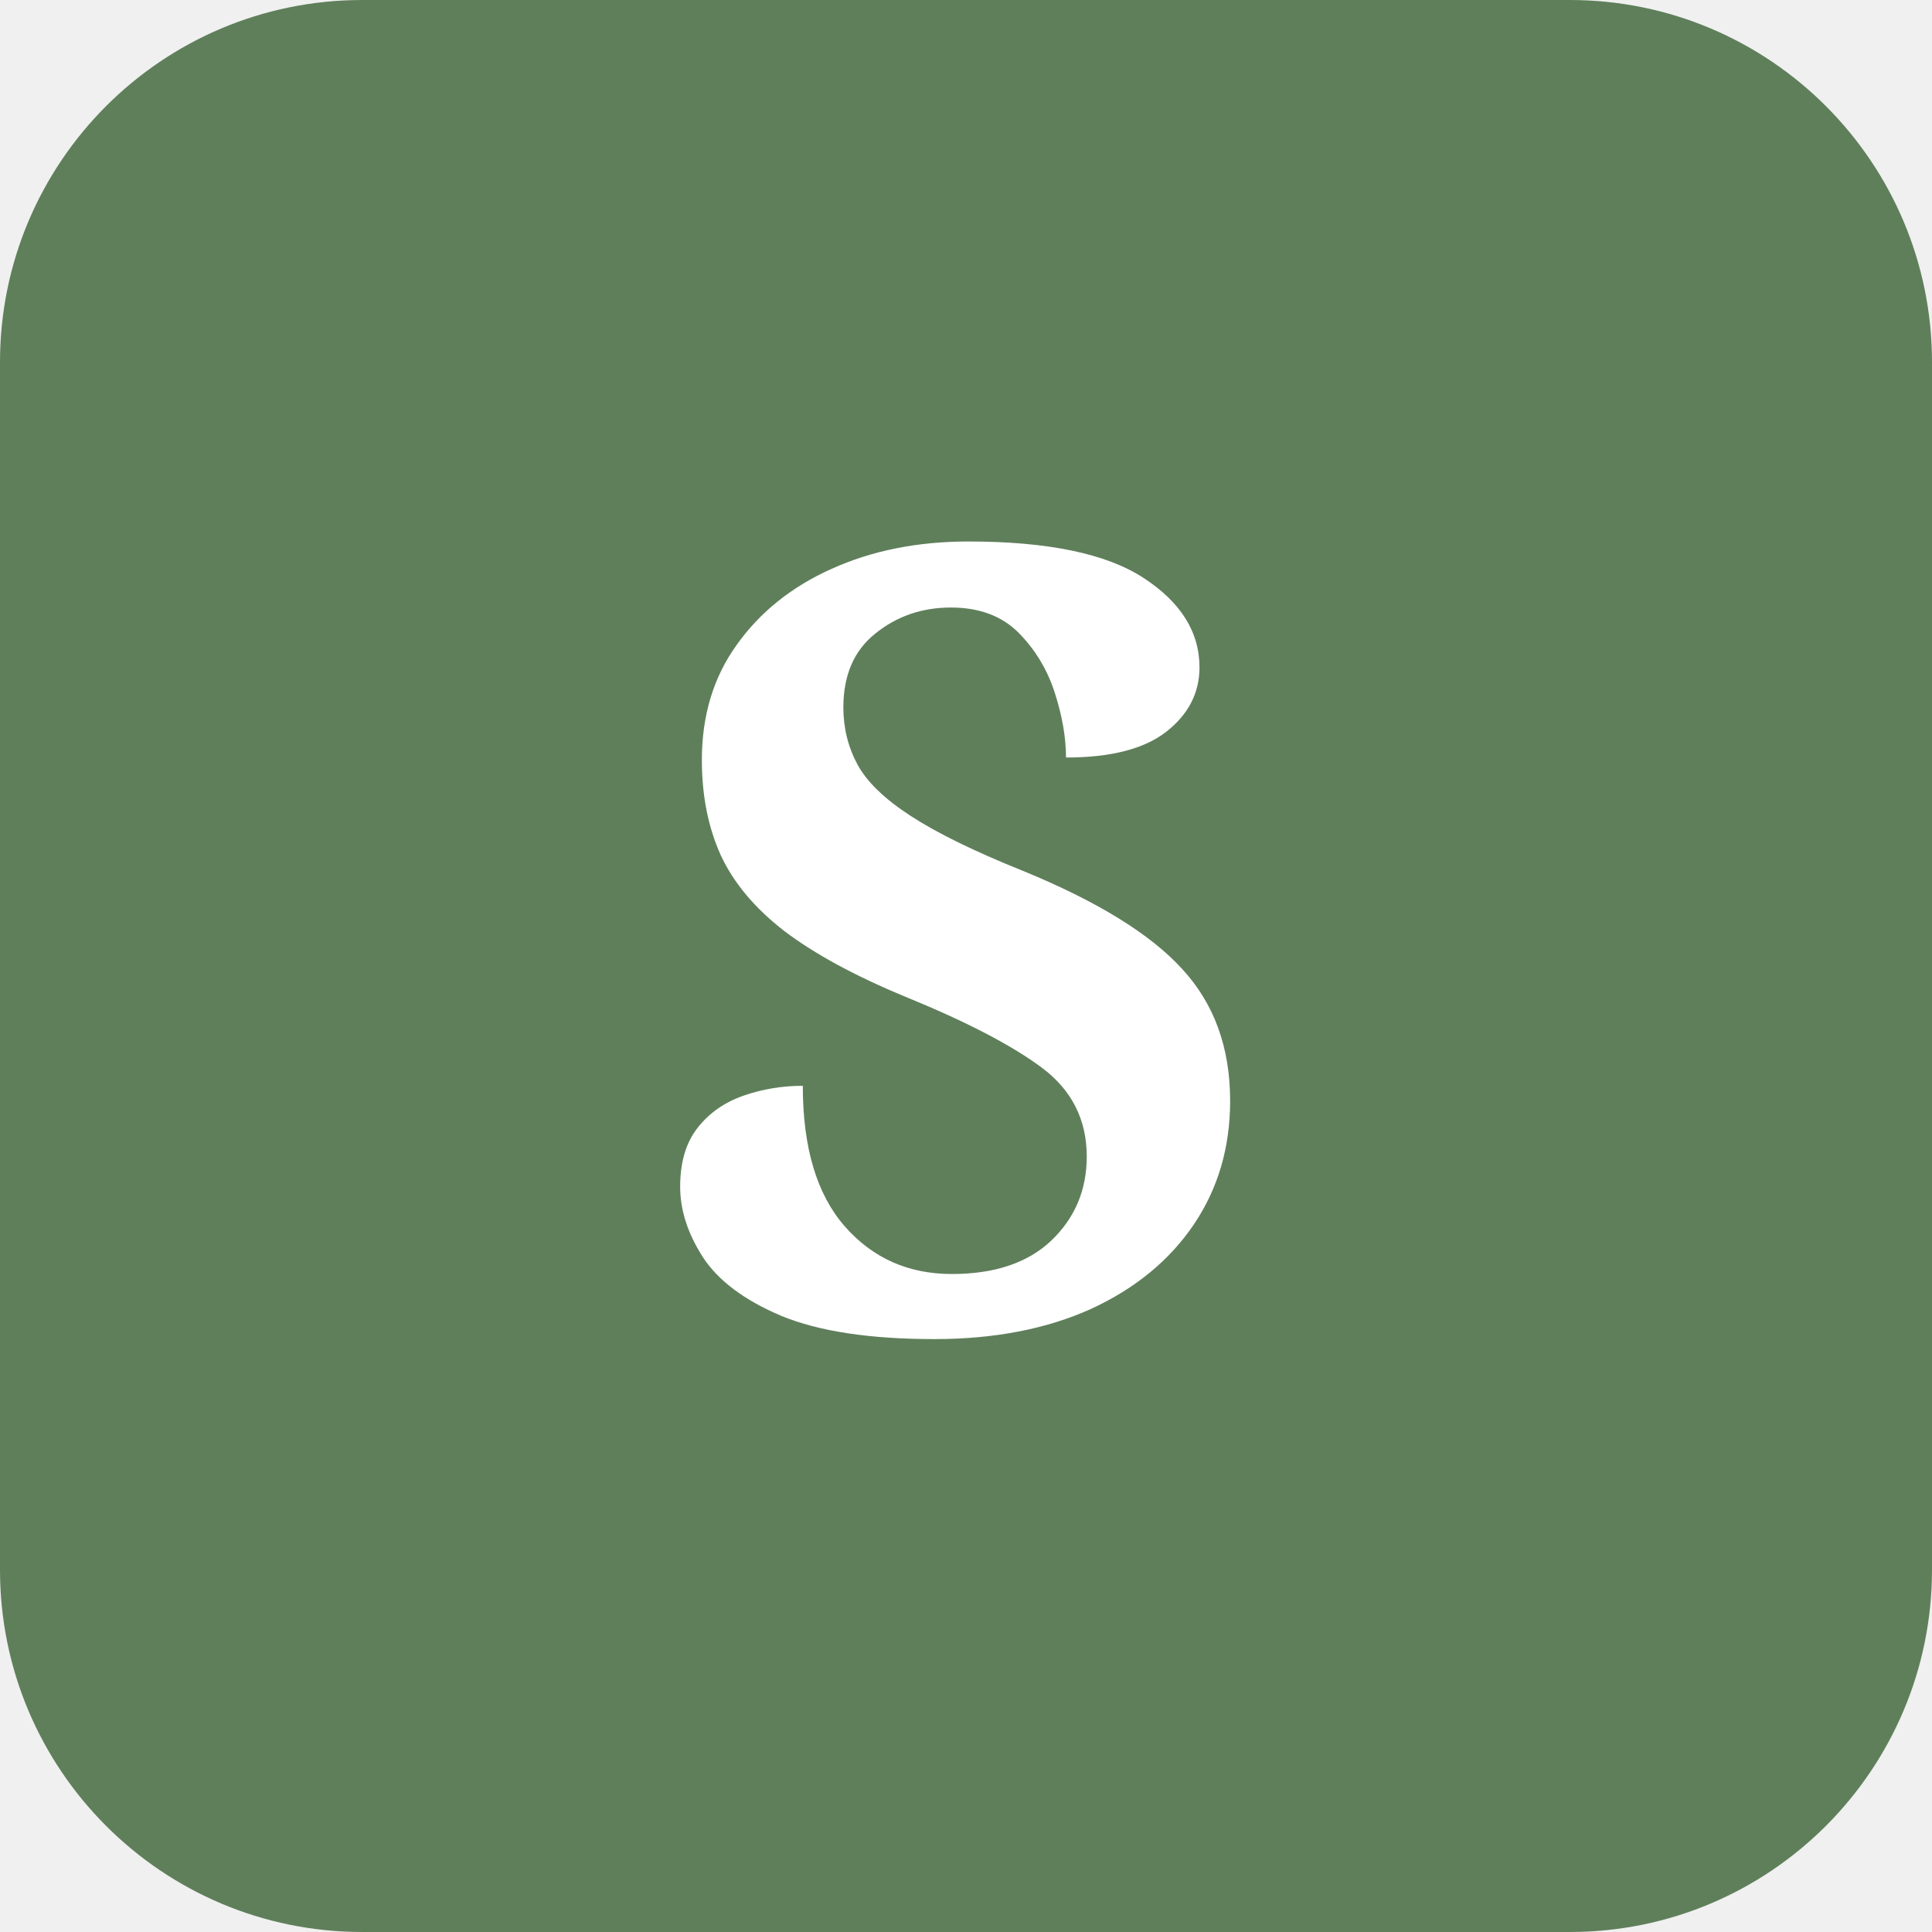
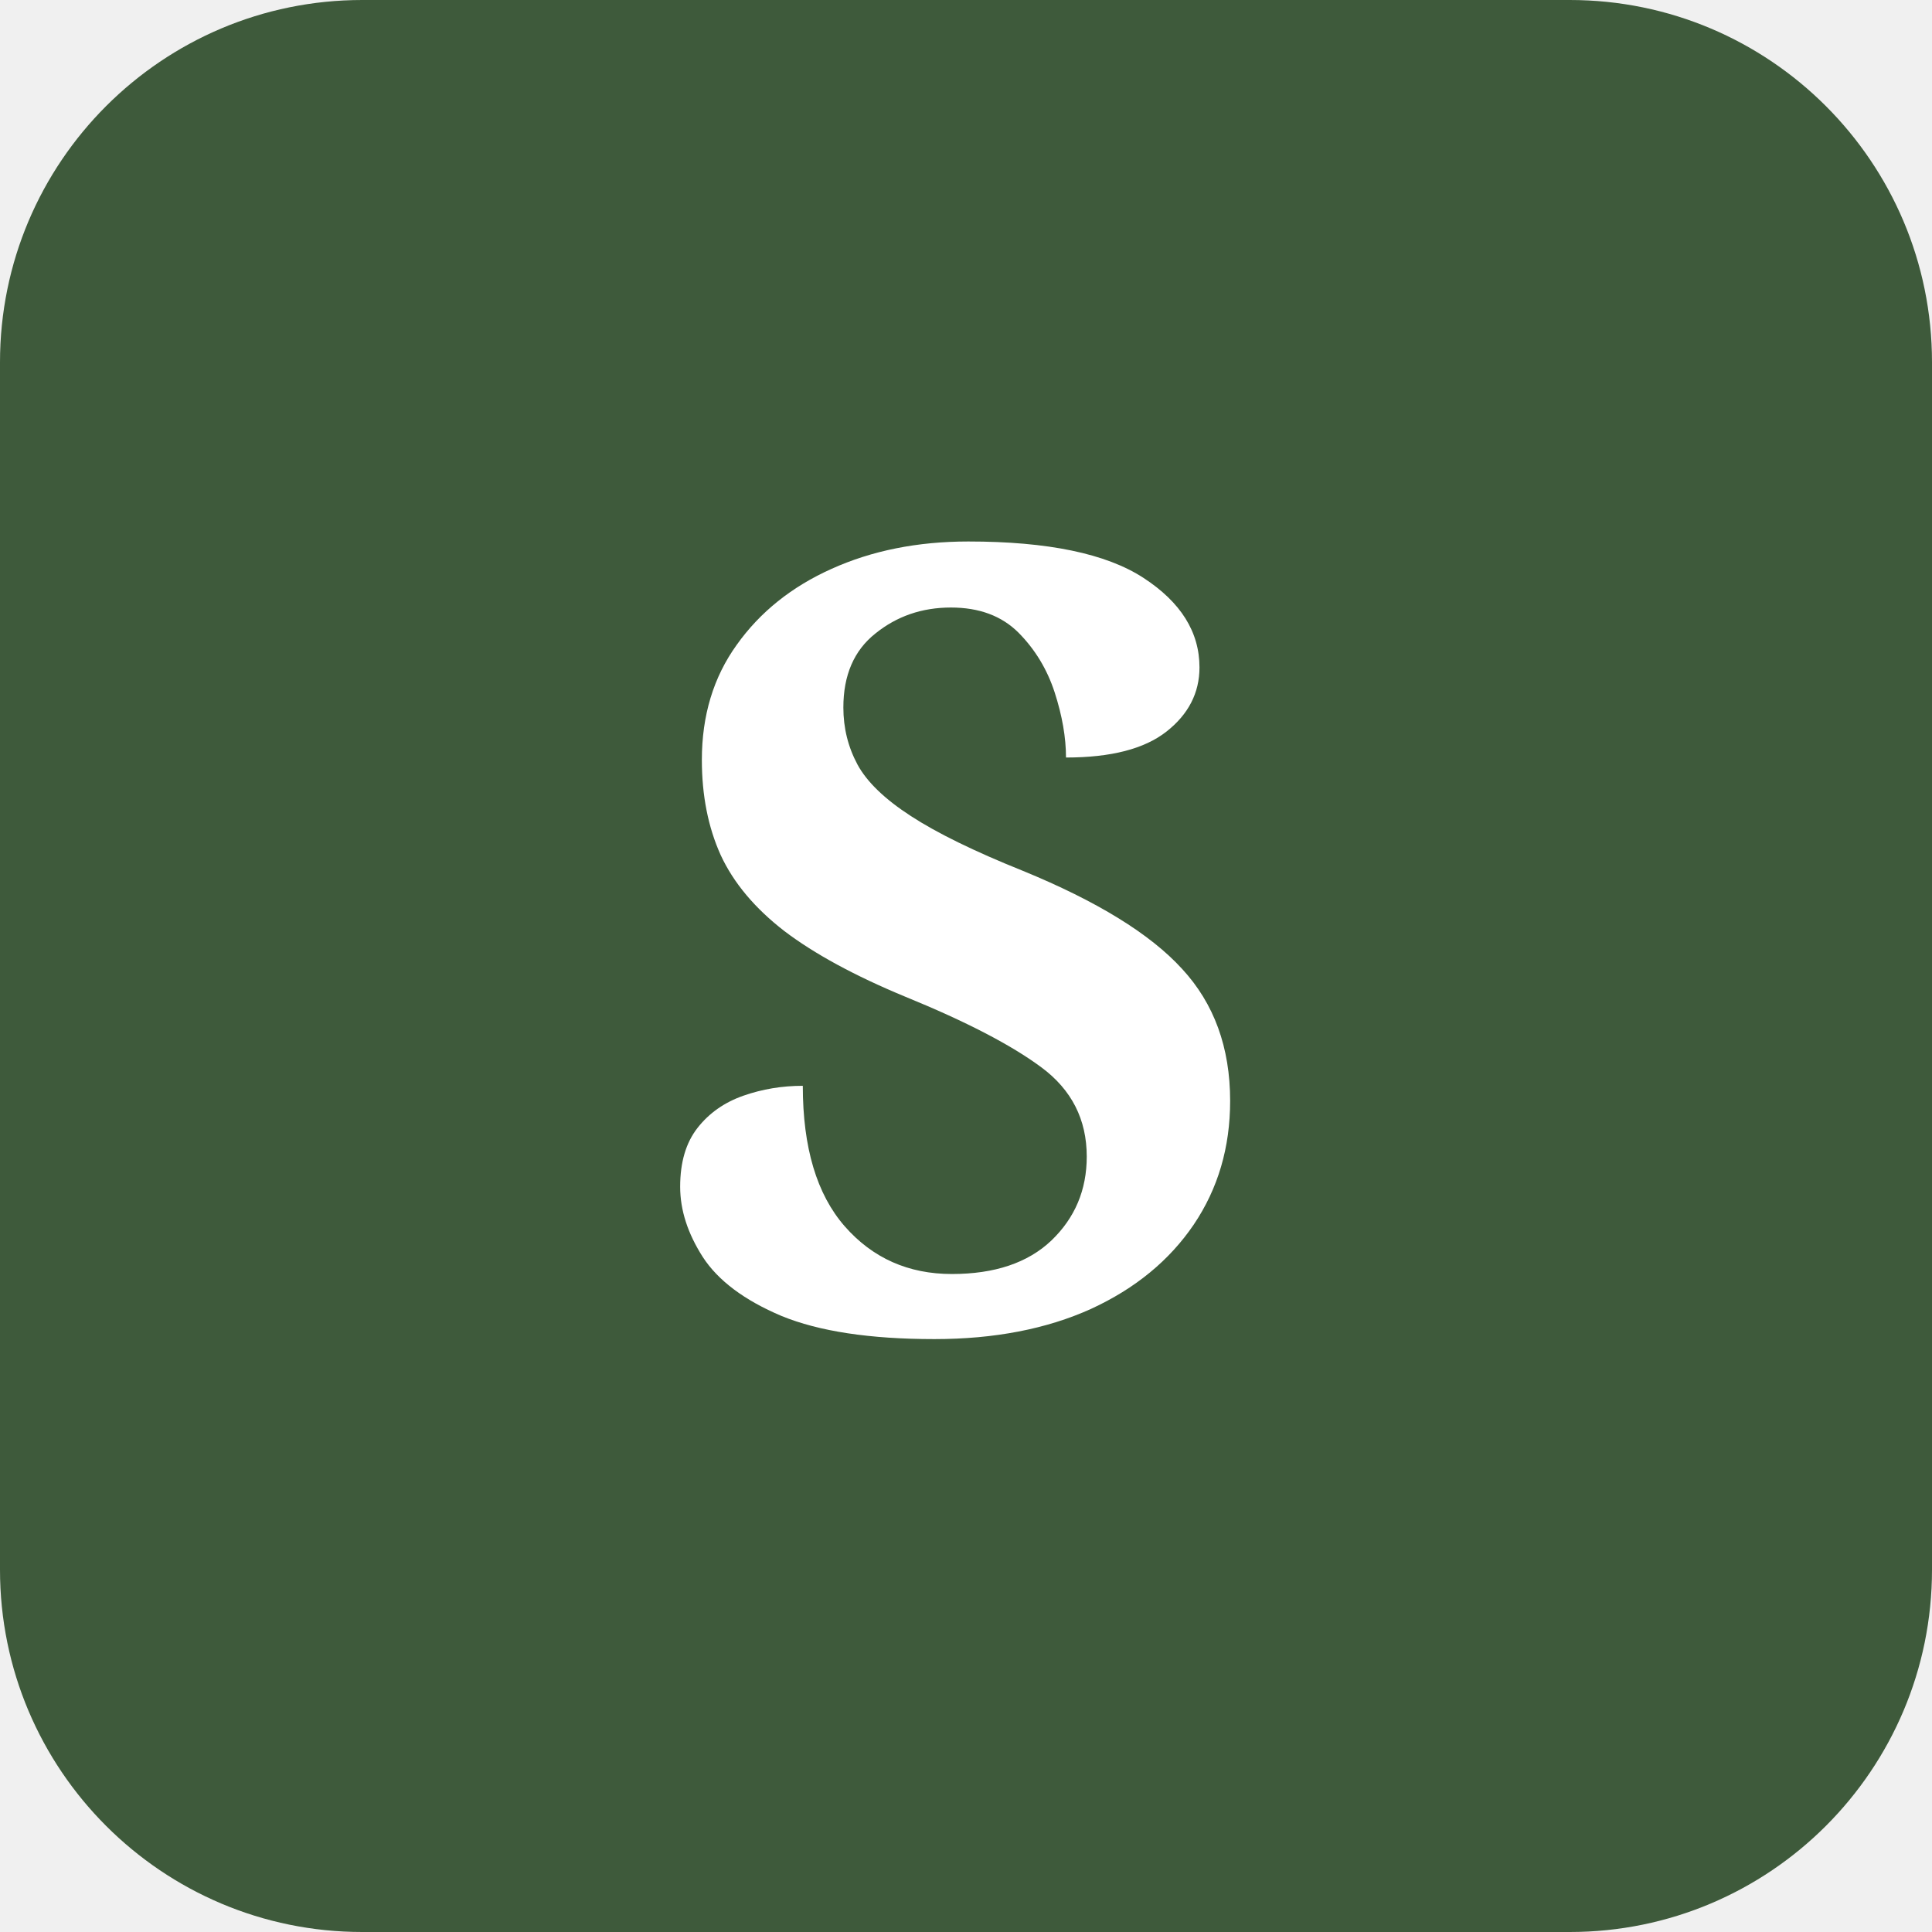
<svg xmlns="http://www.w3.org/2000/svg" viewBox="0 0 64 64">
-   <rect width="64" height="64" rx="12" fill="#5F7F5B" />
+   <rect width="64" height="64" rx="12" fill="#3E5A3B" />
  <text x="32" y="44" font-family="Georgia, serif" font-size="36" font-weight="700" fill="#fff" text-anchor="middle">S</text>
</svg>
